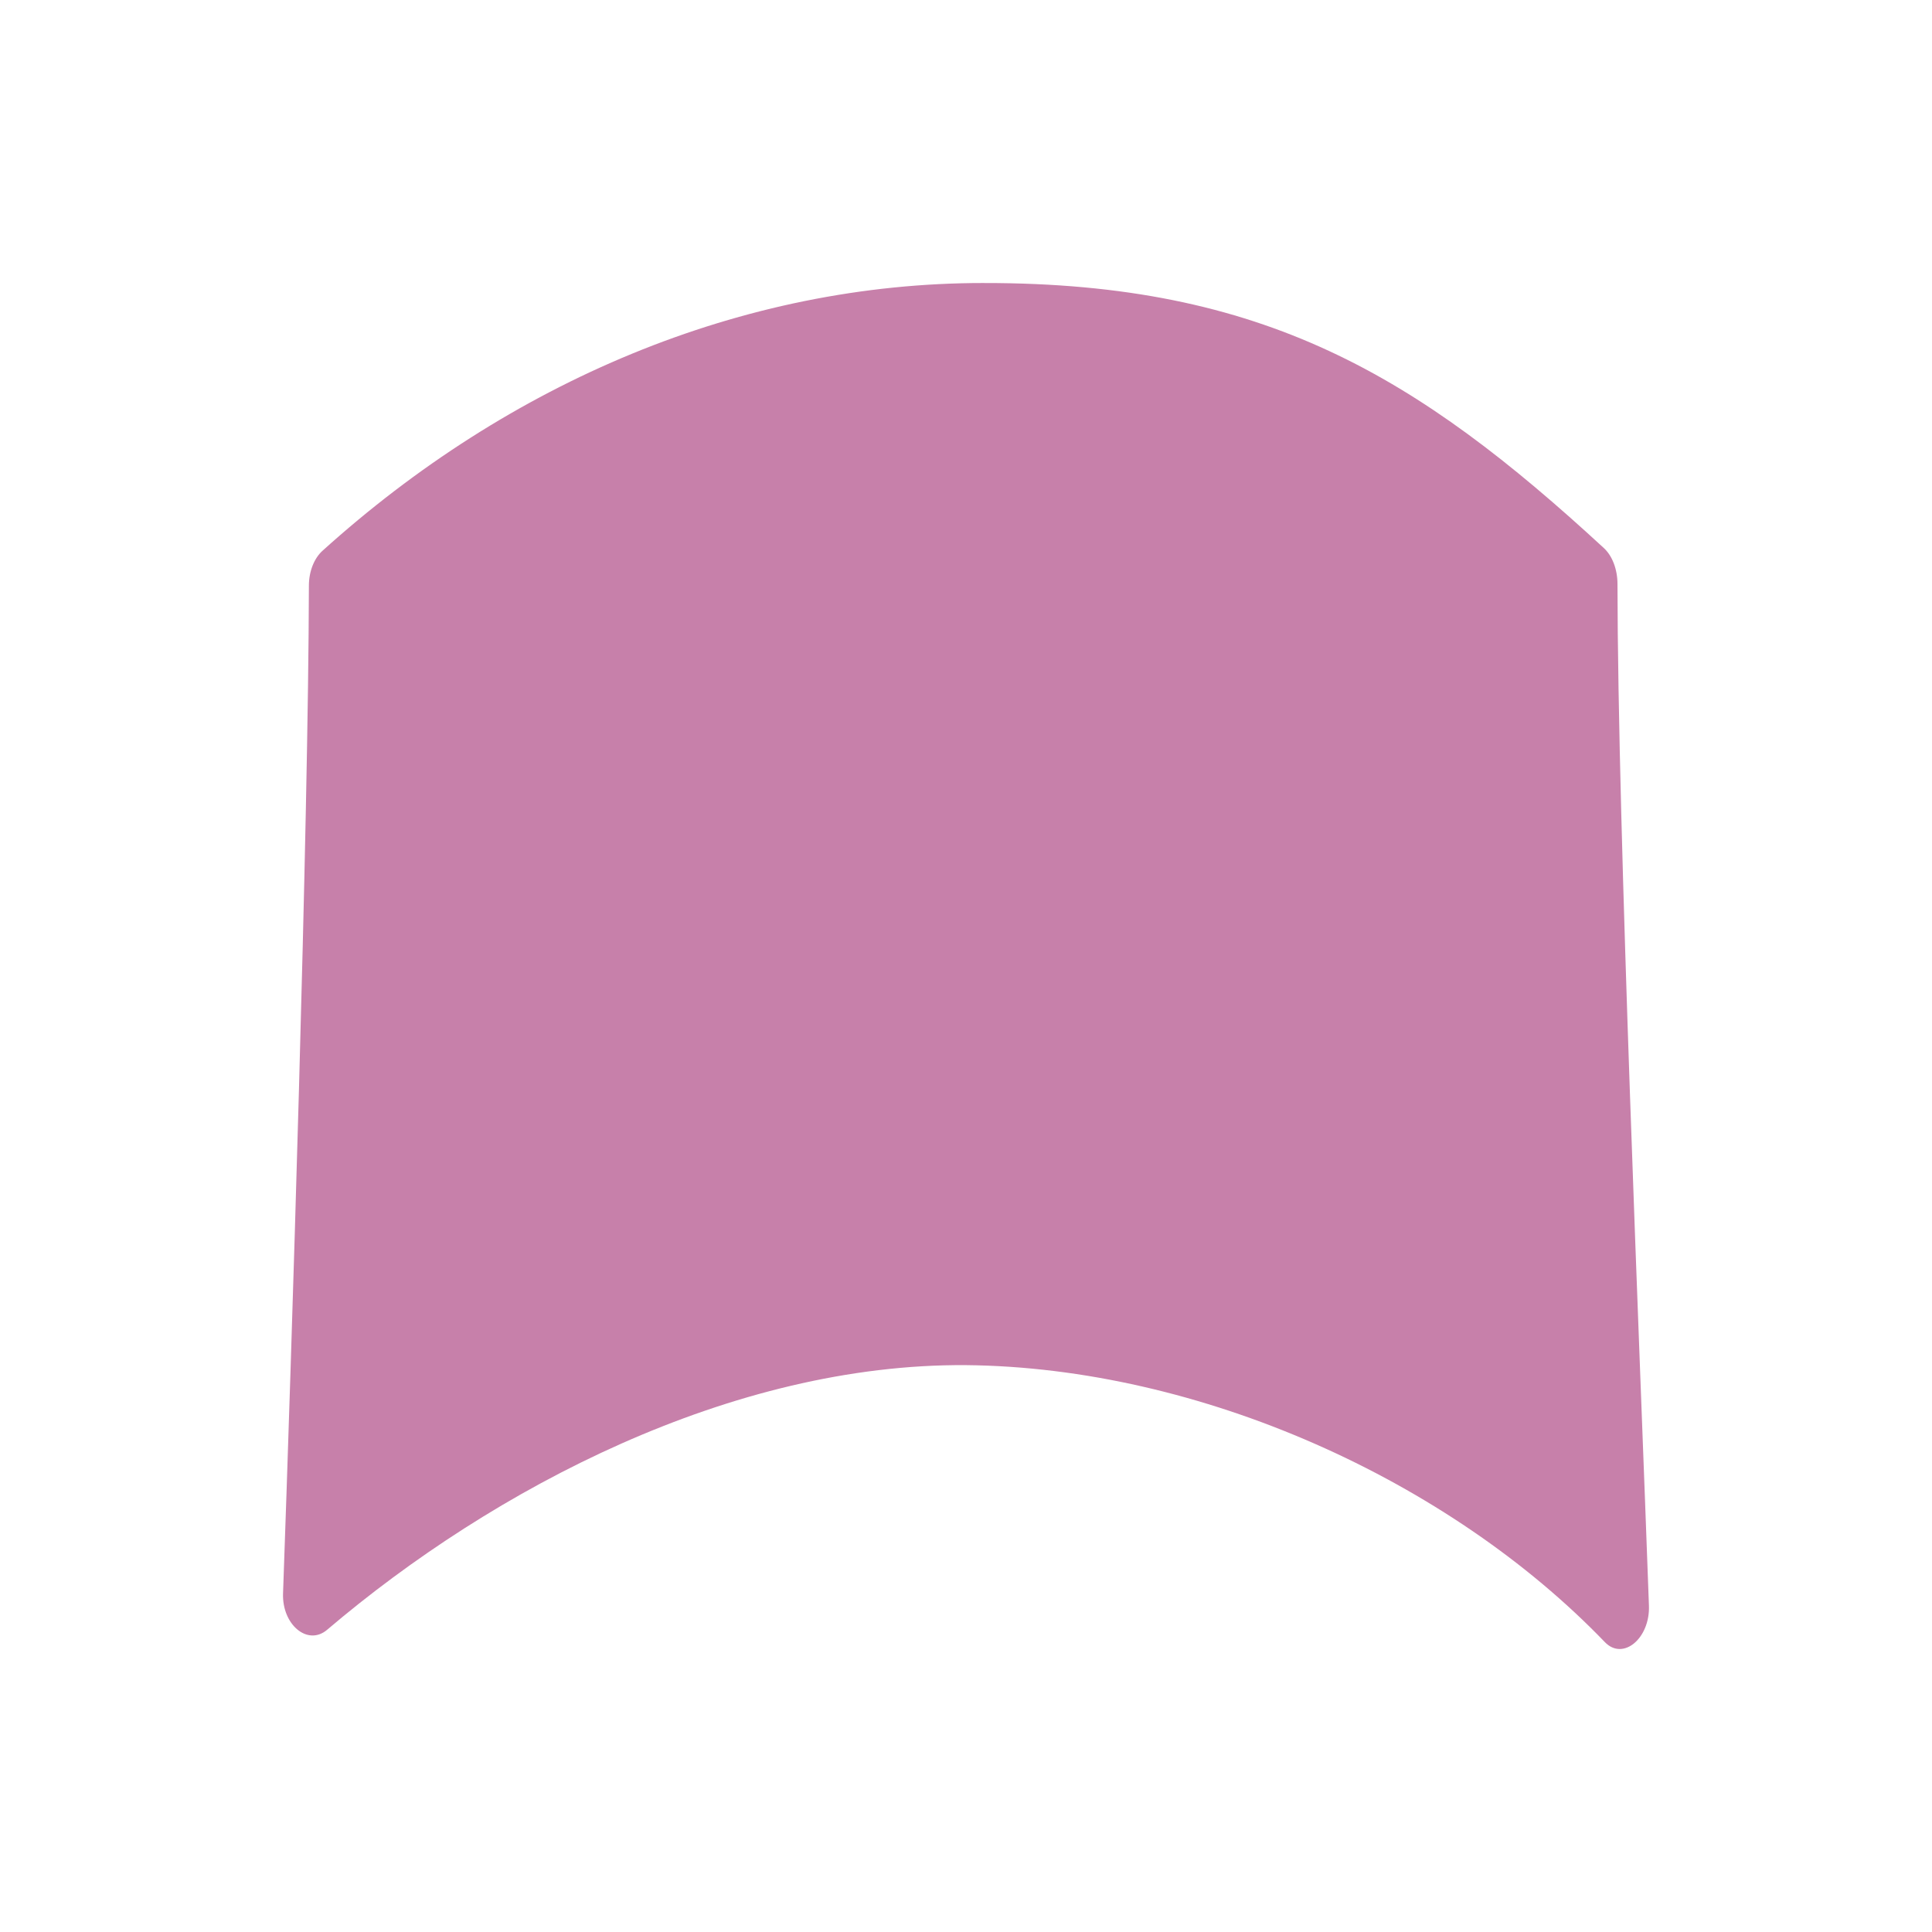
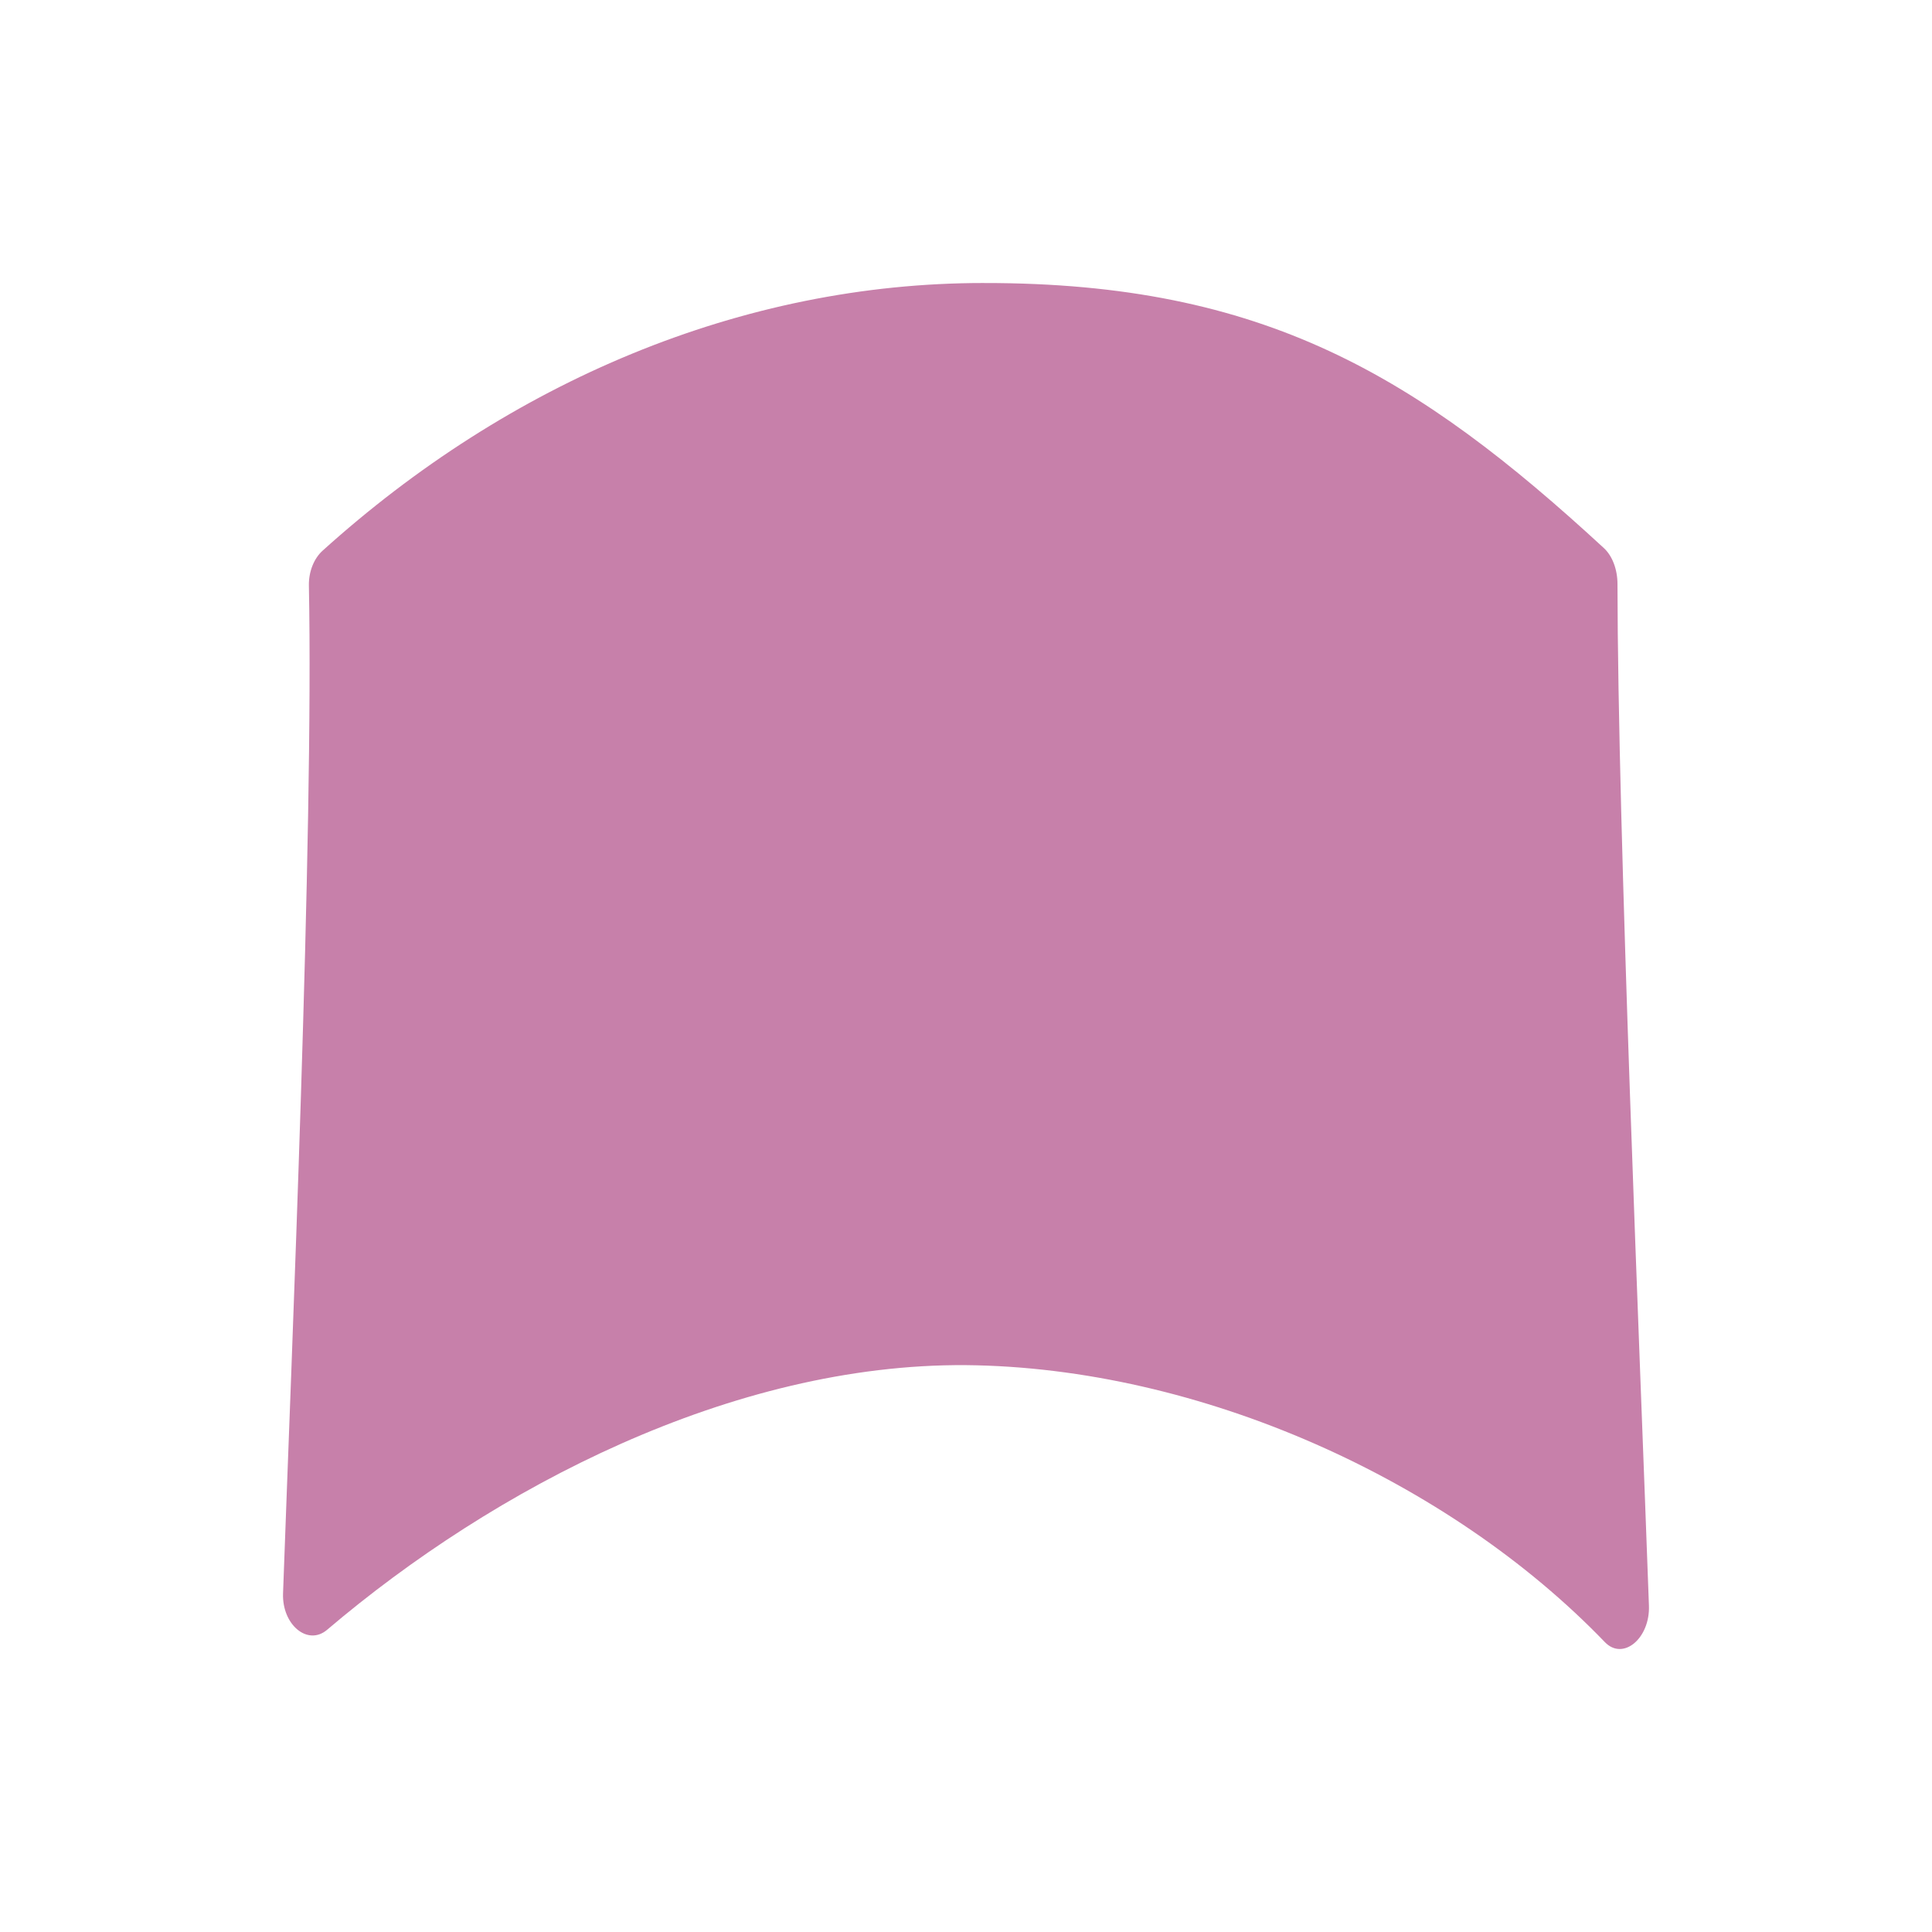
<svg xmlns="http://www.w3.org/2000/svg" viewBox="0 0 1024 1024">
-   <path d="m521.71 150c-128.74-.13-251.85 52.62-350.73 141.87-4.51 4.05-7.24 11.02-7.26 18.46-.24 125.74-9.23 408.54-13.7 534.17-.62 16.57 13.04 28.1 23.37 19.31 88.58-75.33 214.67-141.16 338.59-140.26 123.94 1.17 256.02 60.93 338.62 146.8 9.7 10.08 24.03-2.07 23.37-19.34-4.7-130.82-16.54-410.62-16.67-541.46 0-7.74-2.73-14.95-7.24-19.08-98.86-91.14-180.1-140.59-328.36-140.46z" fill="#c780aa" />
+   <path d="m521.71 150c-128.74-.13-251.85 52.62-350.73 141.87-4.51 4.05-7.4 11.02-7.26 18.46 2.59 132.99-9.23 408.54-13.7 534.17-.62 16.57 13.04 28.1 23.37 19.31 88.58-75.33 214.67-141.16 338.59-140.26 123.94 1.17 256.02 60.93 338.62 146.8 9.7 10.08 24.03-2.07 23.37-19.34-4.7-130.82-16.54-410.62-16.67-541.46 0-7.74-2.73-14.95-7.24-19.08-98.86-91.14-180.1-140.59-328.36-140.46z" fill="#c780aa" />
</svg>
